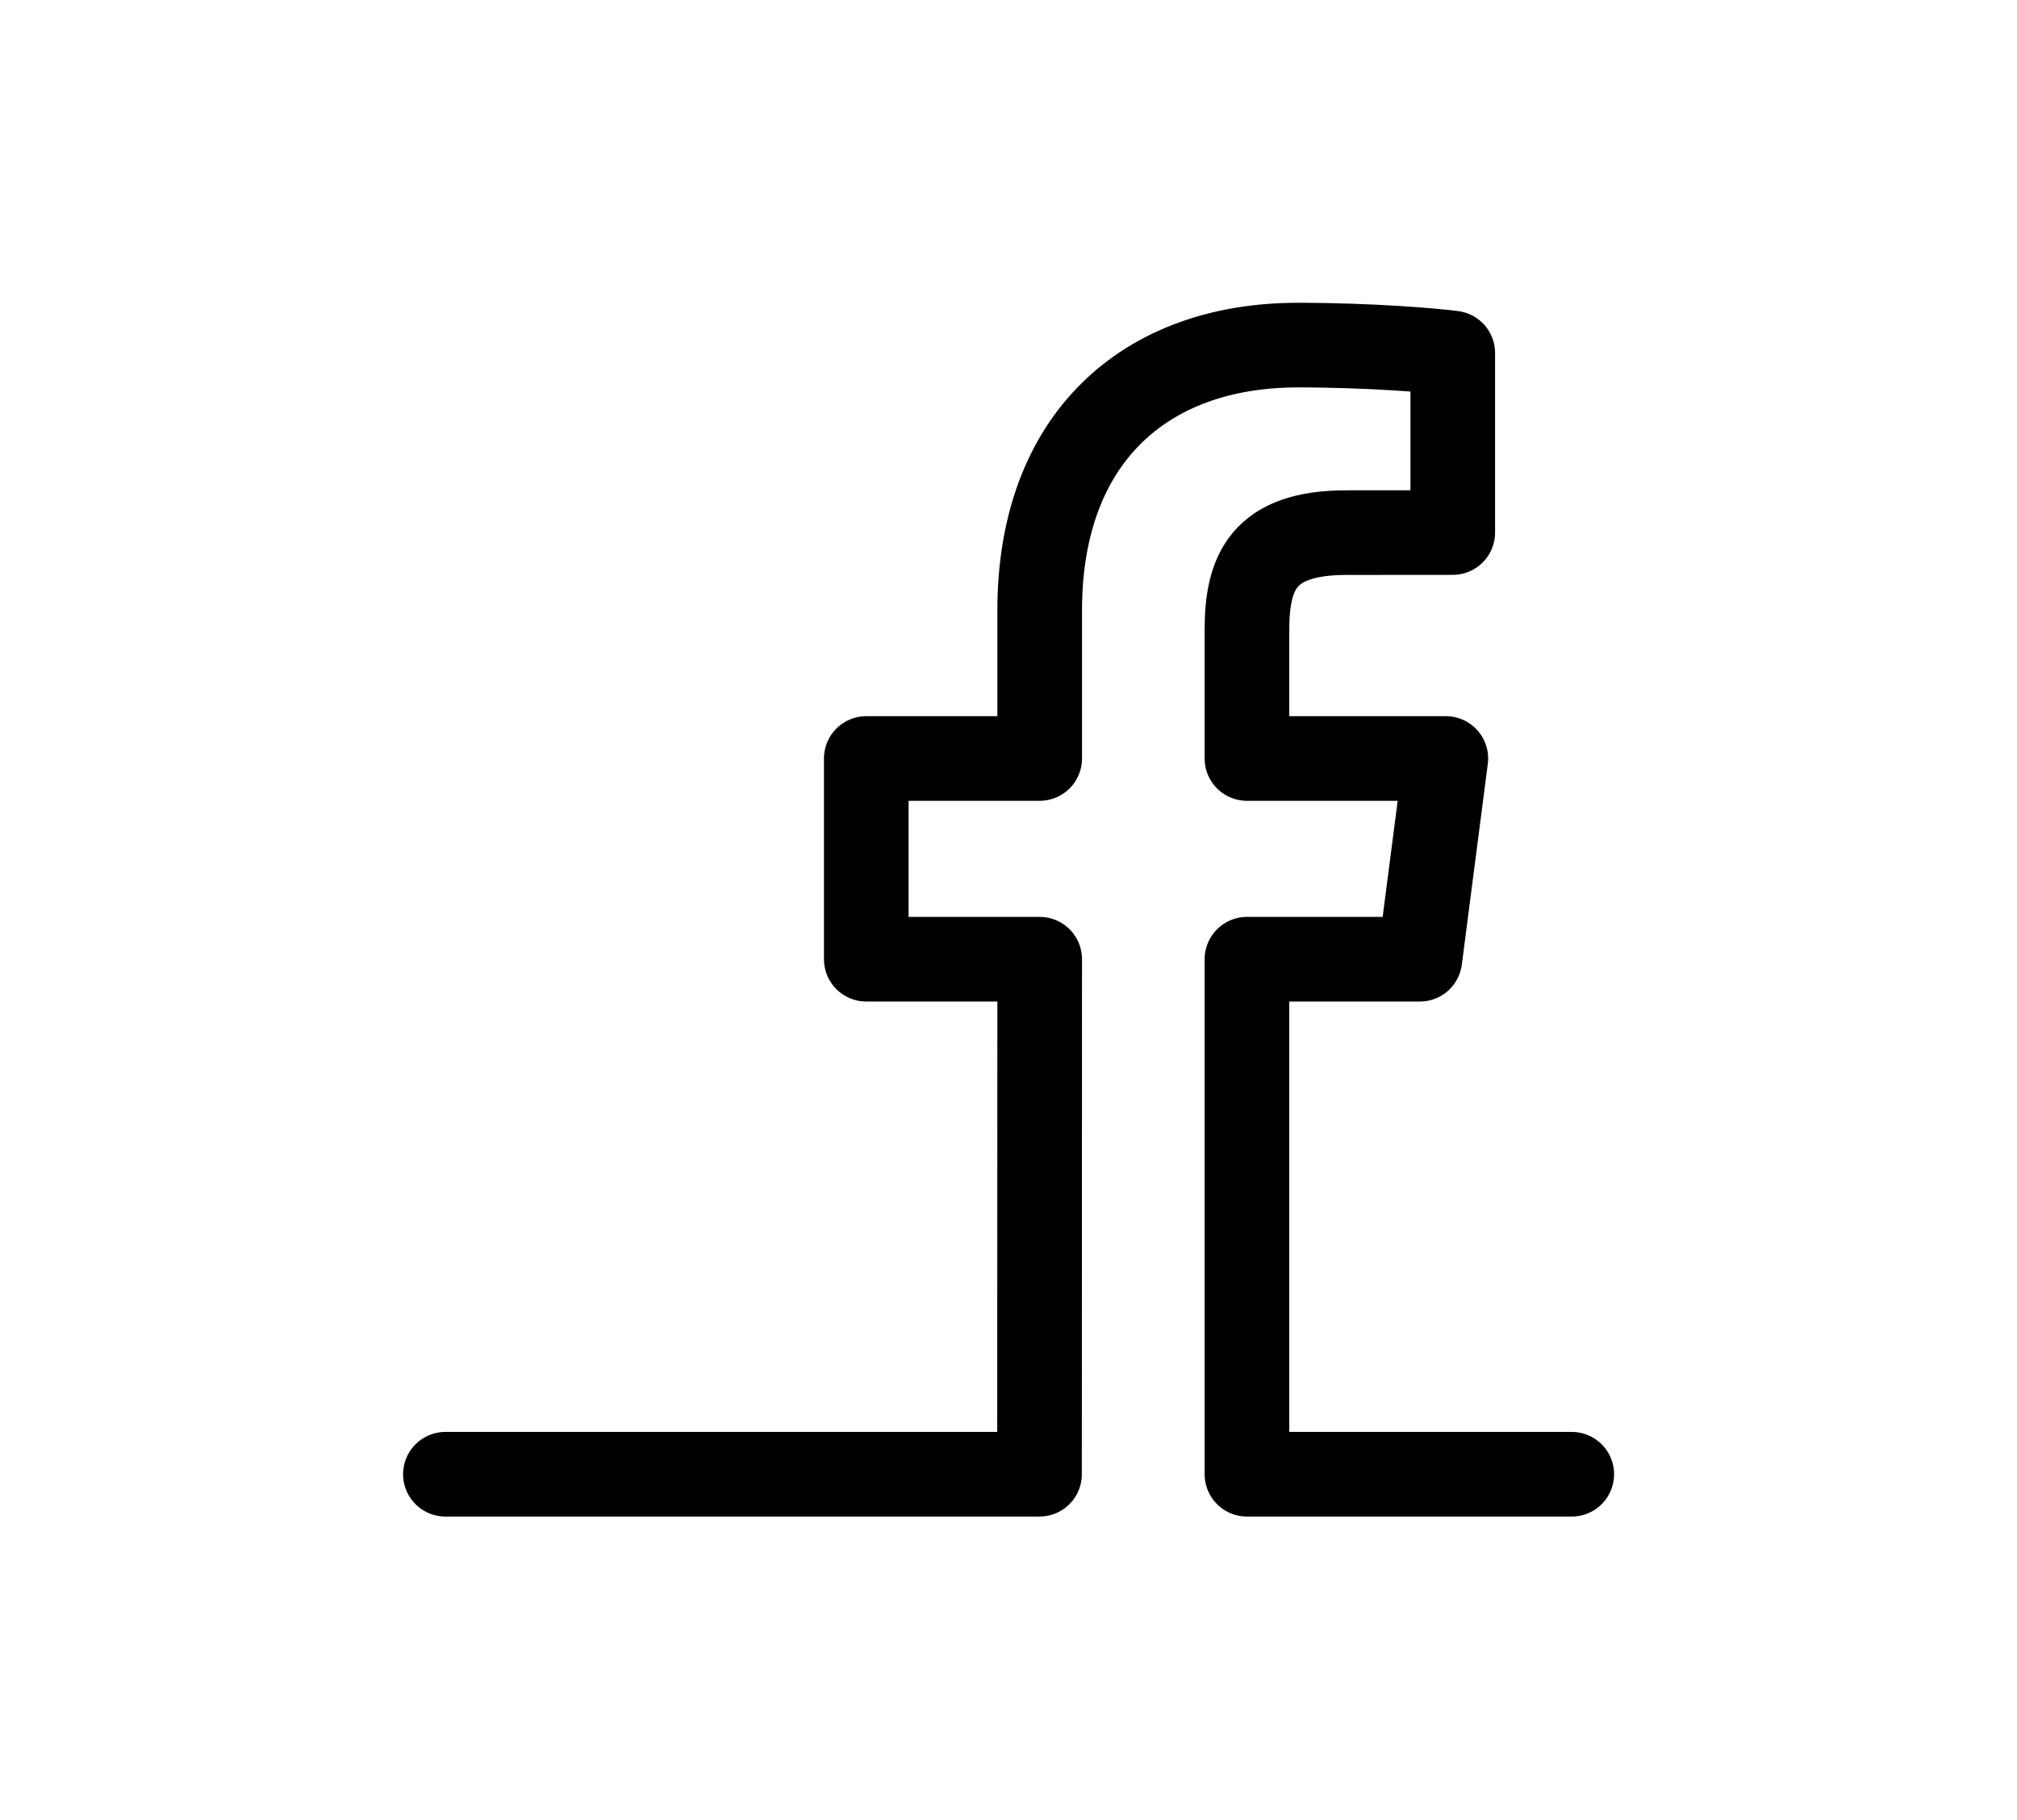
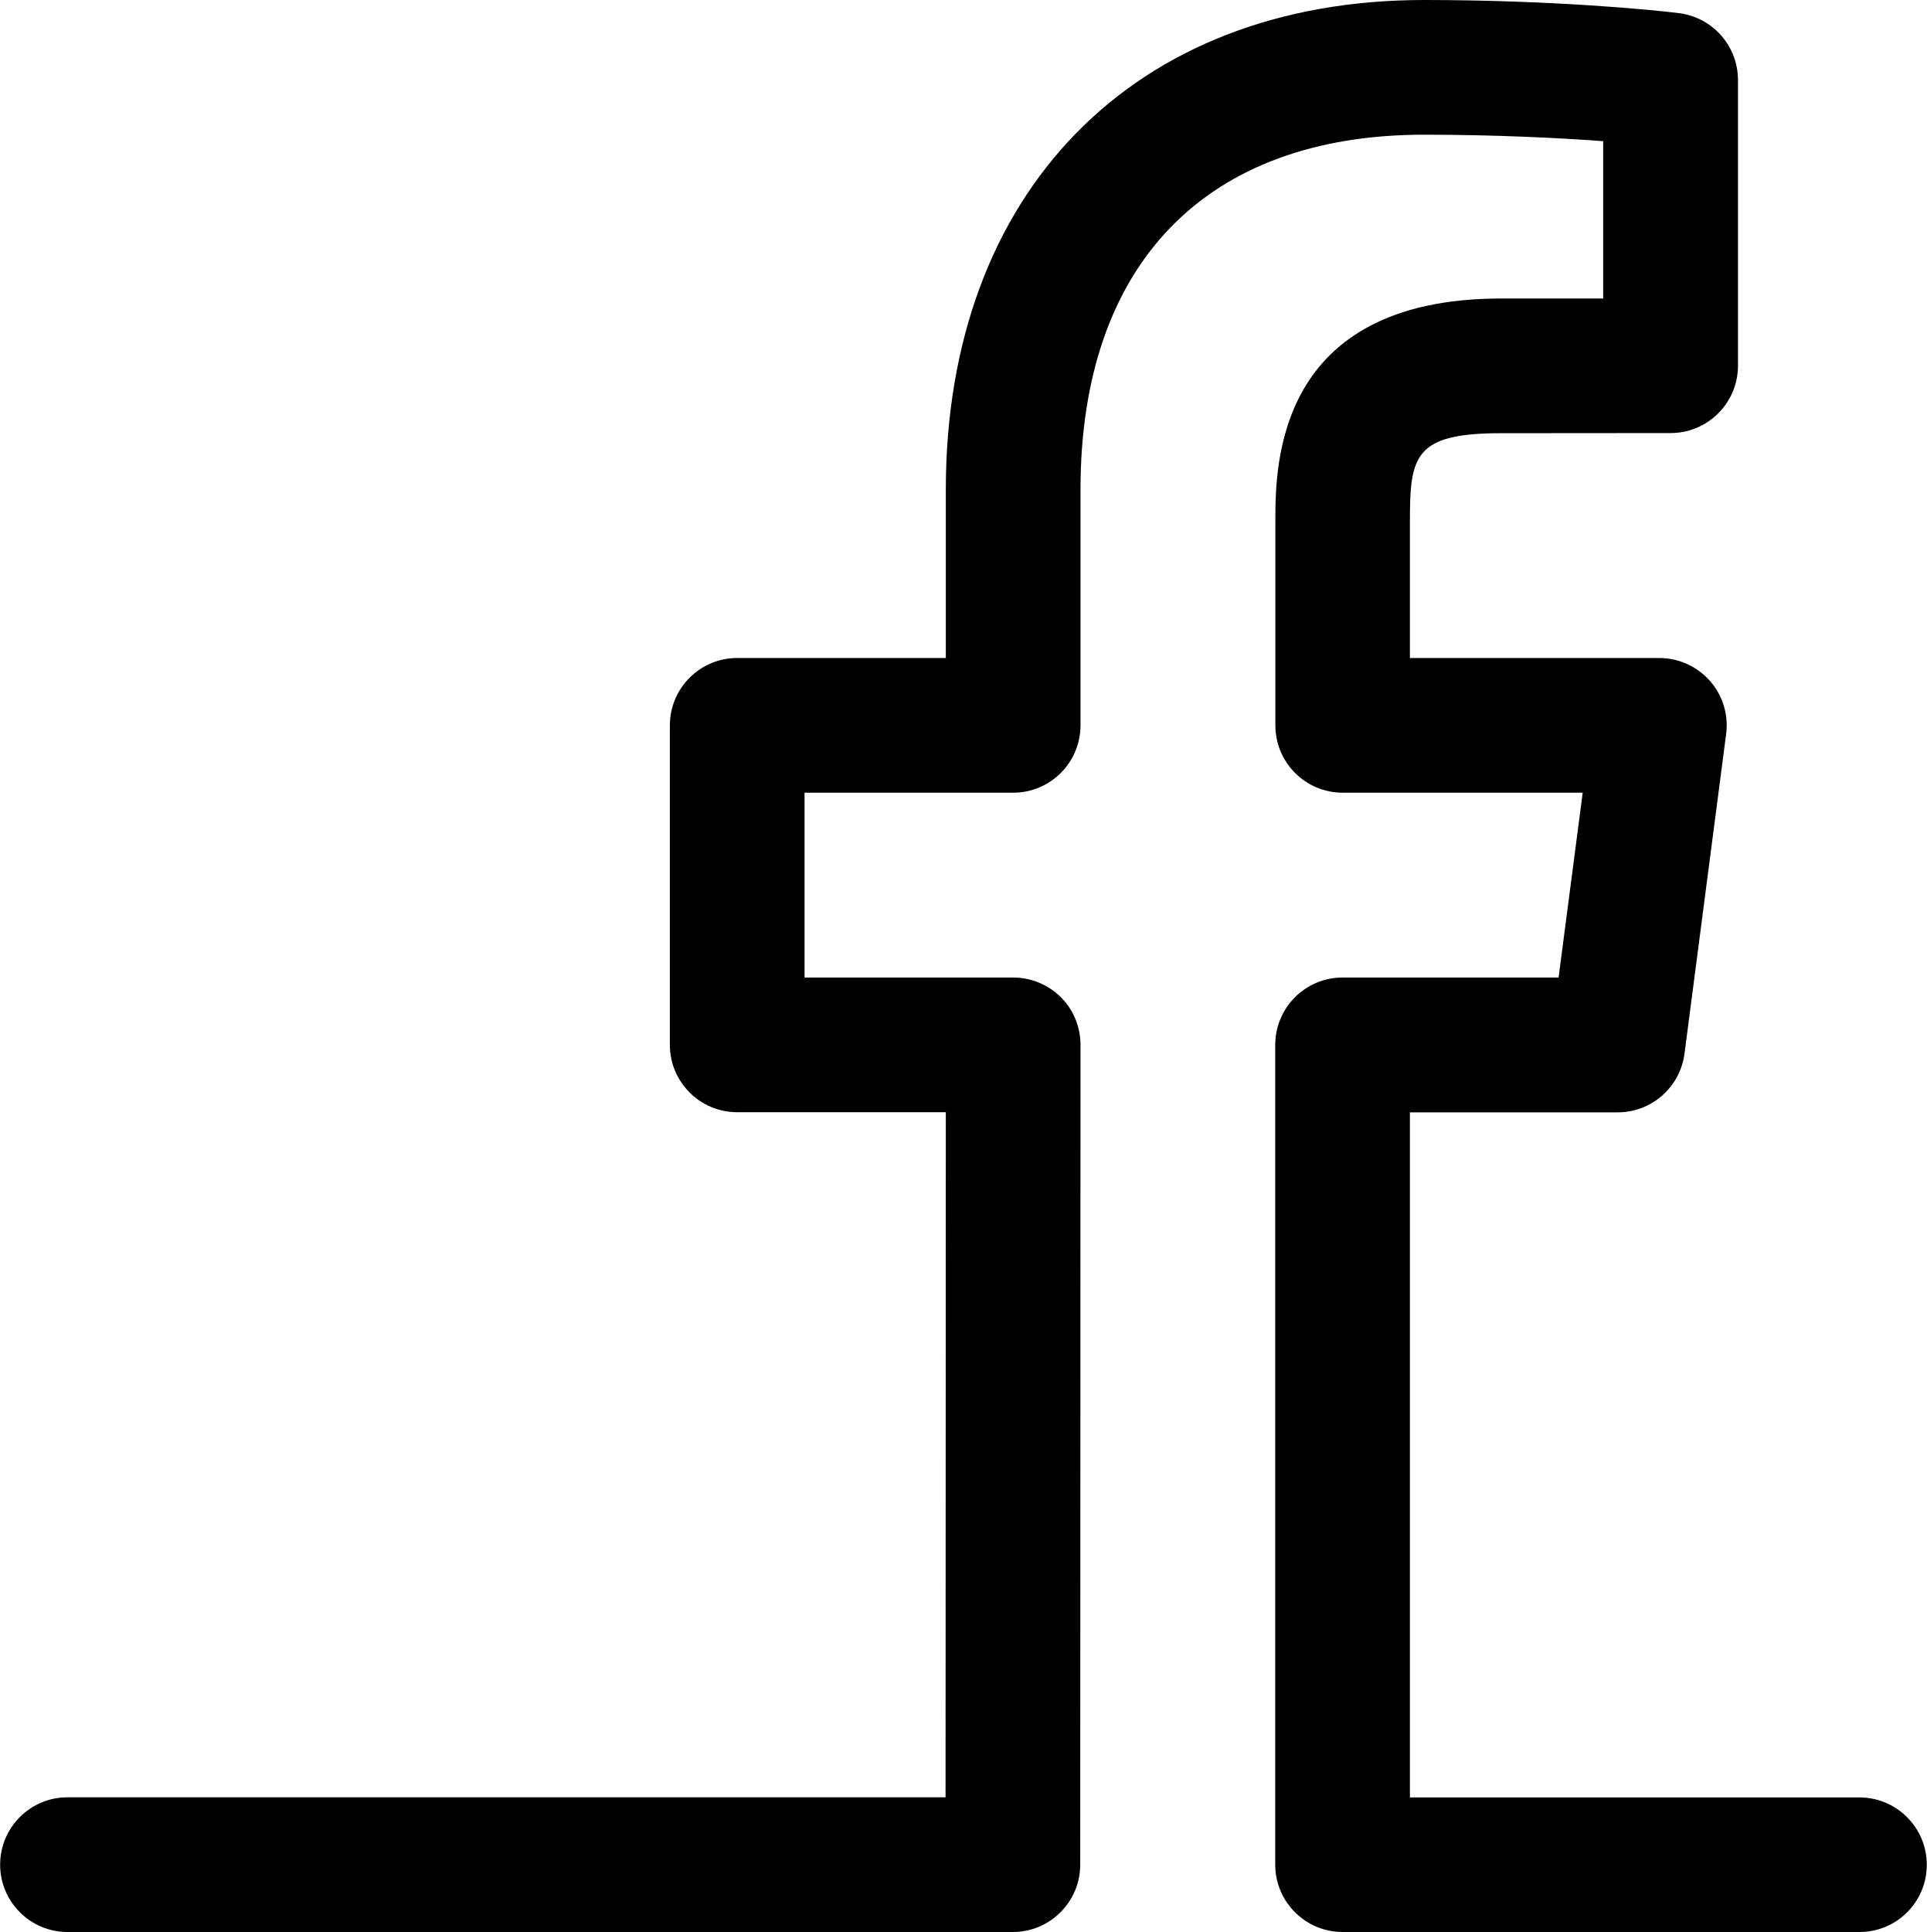
- <svg xmlns="http://www.w3.org/2000/svg" version="1.1" id="Calque_1" x="0px" y="0px" width="23.833px" height="21.5px" viewBox="0 0 23.833 21.5" enable-background="new 0 0 23.833 21.5" xml:space="preserve">
+ <svg xmlns="http://www.w3.org/2000/svg" version="1.1" id="Calque_1" x="0px" y="0px" width="14.307px" height="14.343px" viewBox="4.763 3.578 14.307 14.343" enable-background="new 4.763 3.578 14.307 14.343" xml:space="preserve">
  <g>
-     <path fill="none" stroke="#000000" stroke-linecap="round" stroke-linejoin="round" stroke-miterlimit="10" d="M5.263,17.421h7.02   l0.002-6.086h-2.049V8.963h2.049V7.214c0-2.03,1.24-3.136,3.051-3.136c0.867,0,1.613,0.065,1.83,0.094v2.121l-1.256,0.001   c-0.986,0-1.176,0.468-1.176,1.154v1.515h2.35l-0.307,2.372h-2.043v6.086h3.838" />
+     <path d="M18.57,17.921h-3.838c-0.276,0-0.5-0.224-0.5-0.5v-6.086c0-0.276,0.224-0.5,0.5-0.5h1.604l0.179-1.372h-1.782   c-0.276,0-0.5-0.224-0.5-0.5V7.448c0-0.409,0-1.654,1.678-1.654l0.756,0V4.626c-0.337-0.025-0.813-0.048-1.33-0.048   c-1.621,0-2.551,0.96-2.551,2.636v1.749c0,0.276-0.224,0.5-0.5,0.5h-1.549v1.372h1.549c0.133,0,0.26,0.053,0.354,0.146   s0.146,0.221,0.146,0.354l-0.002,6.086c0,0.276-0.224,0.5-0.5,0.5h-7.02c-0.276,0-0.5-0.224-0.5-0.5s0.224-0.5,0.5-0.5h6.52   l0.002-5.086h-1.549c-0.276,0-0.5-0.224-0.5-0.5V8.963c0-0.276,0.224-0.5,0.5-0.5h1.549V7.214c0-2.208,1.394-3.636,3.551-3.636   c0.945,0,1.704,0.073,1.896,0.098c0.249,0.033,0.435,0.245,0.435,0.496v2.121c0,0.276-0.224,0.5-0.5,0.5L15.91,6.794   c-0.645,0-0.678,0.168-0.678,0.654v1.015h1.852c0.144,0,0.28,0.062,0.376,0.17c0.095,0.108,0.139,0.252,0.12,0.395l-0.309,2.372   c-0.032,0.249-0.245,0.436-0.496,0.436h-1.543v5.086h3.338c0.276,0,0.5,0.224,0.5,0.5S18.847,17.921,18.57,17.921z" />
  </g>
</svg>
